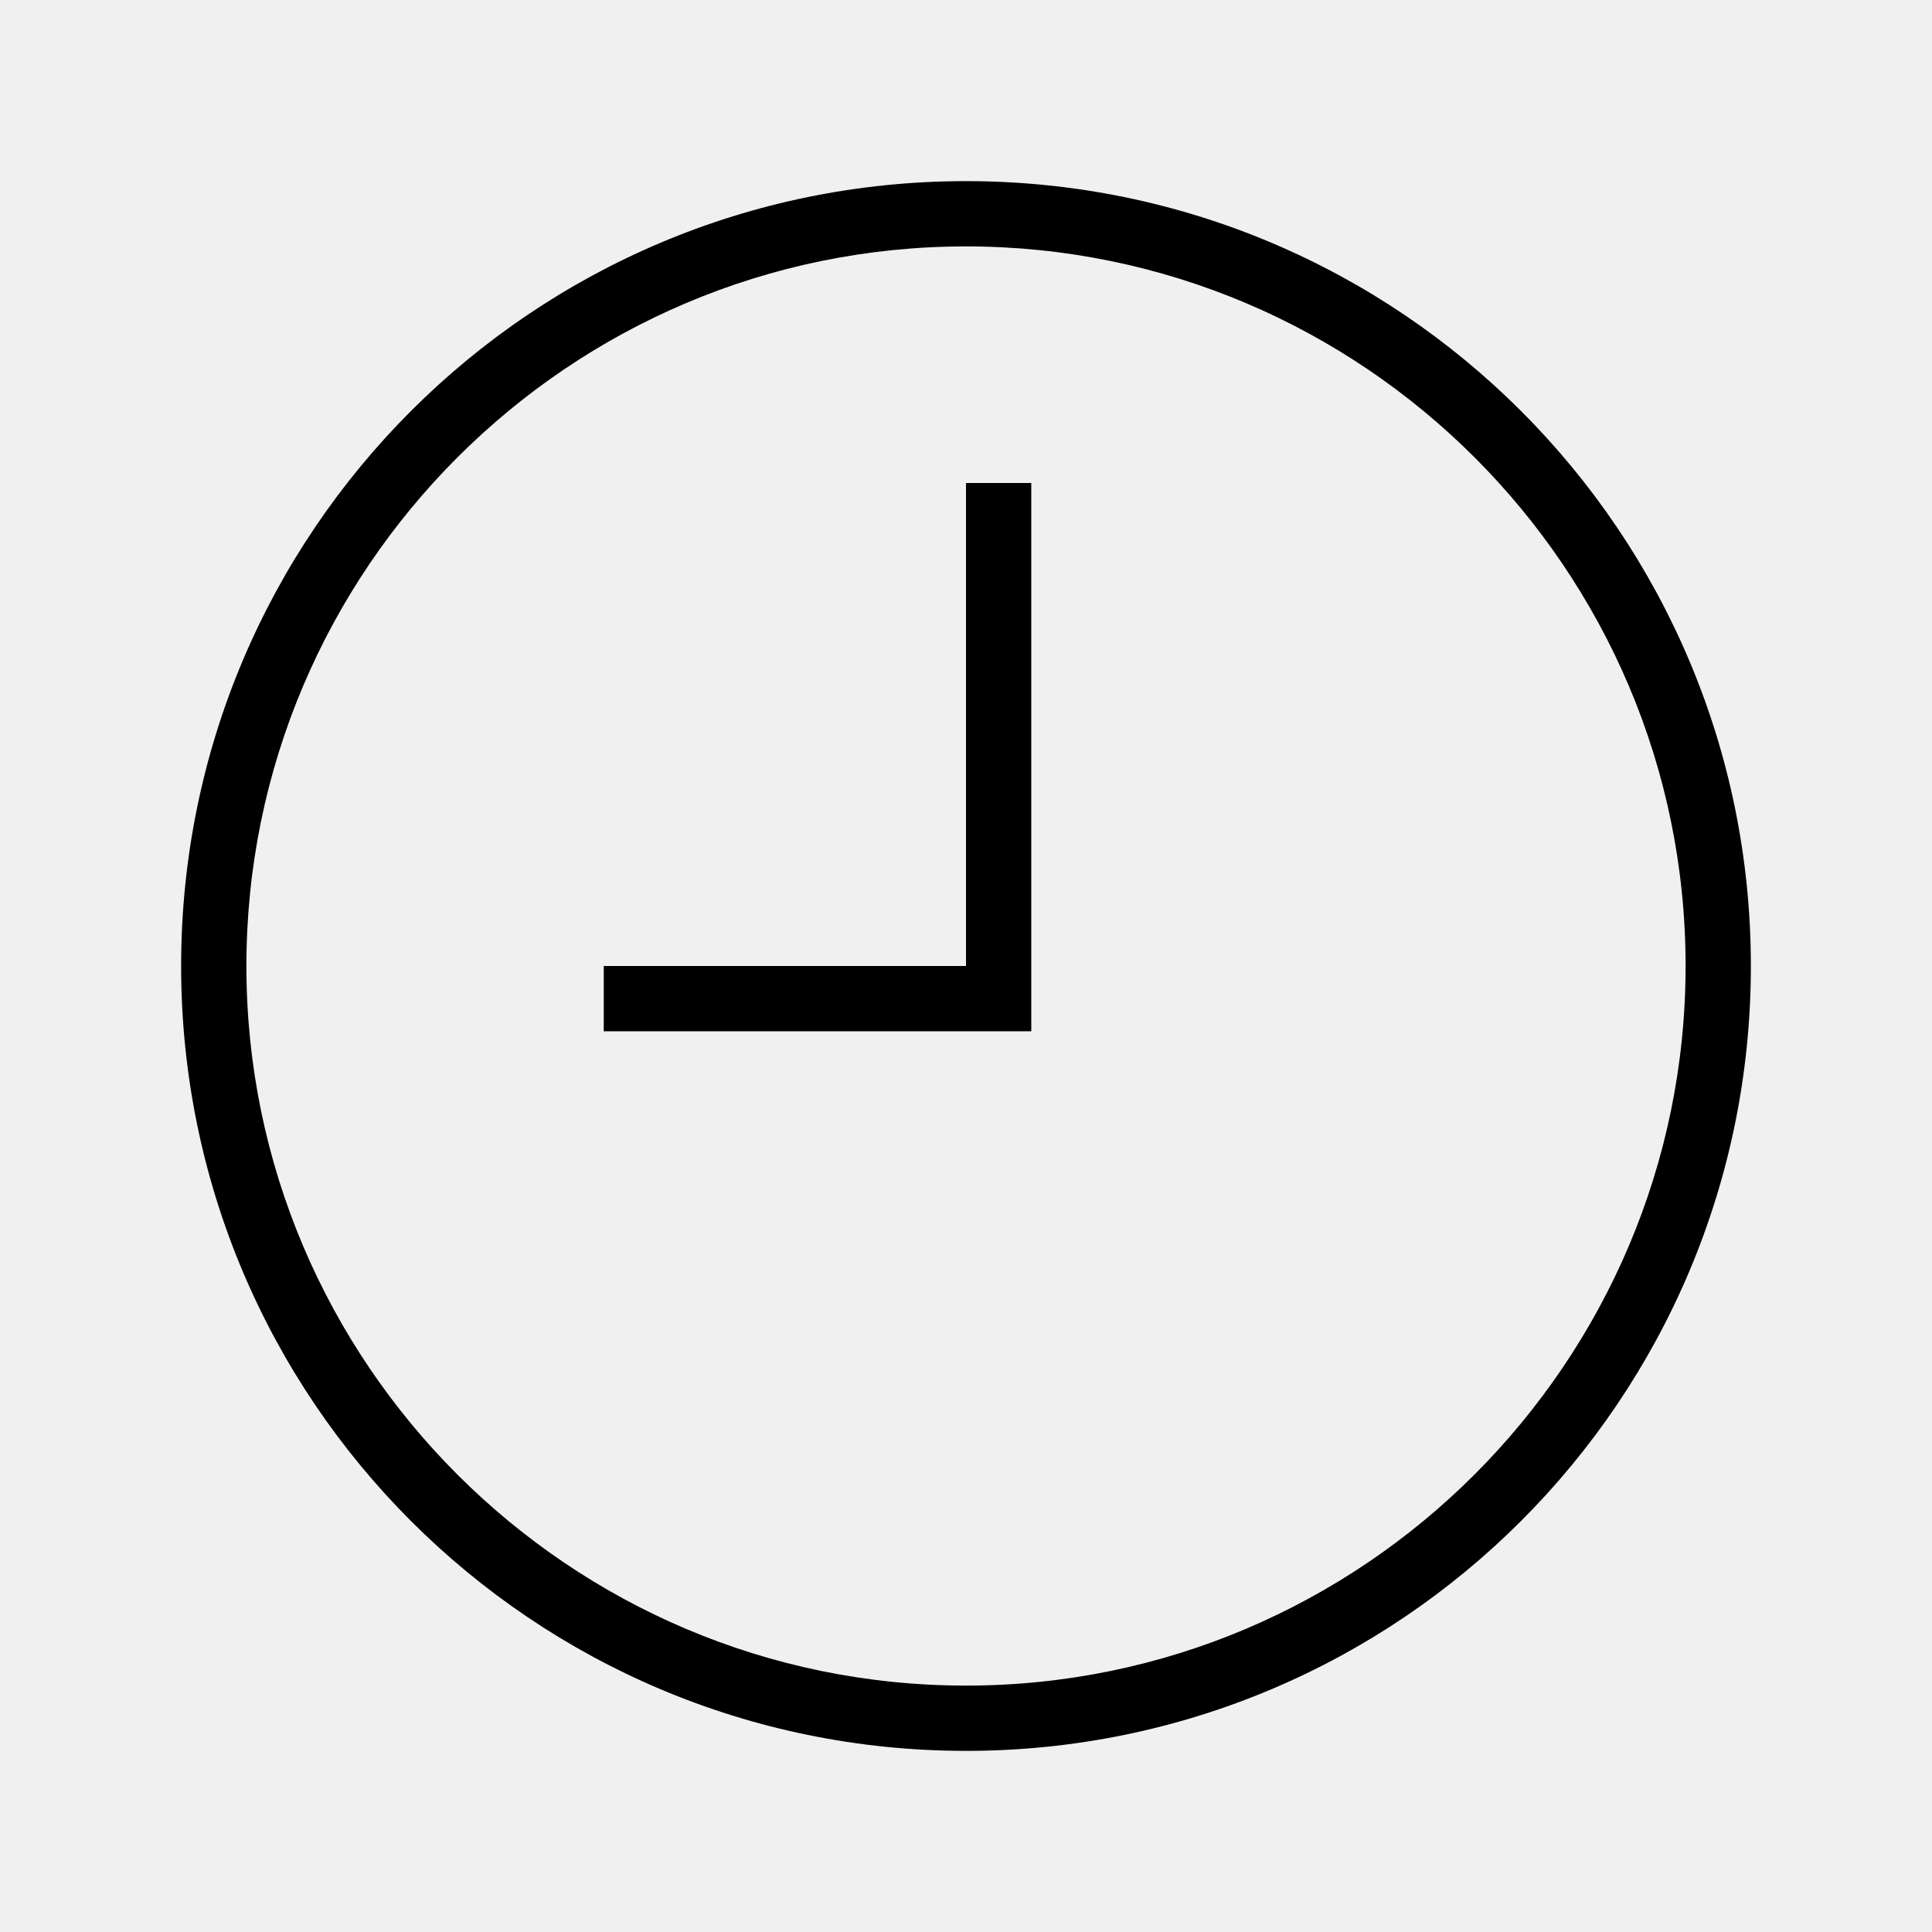
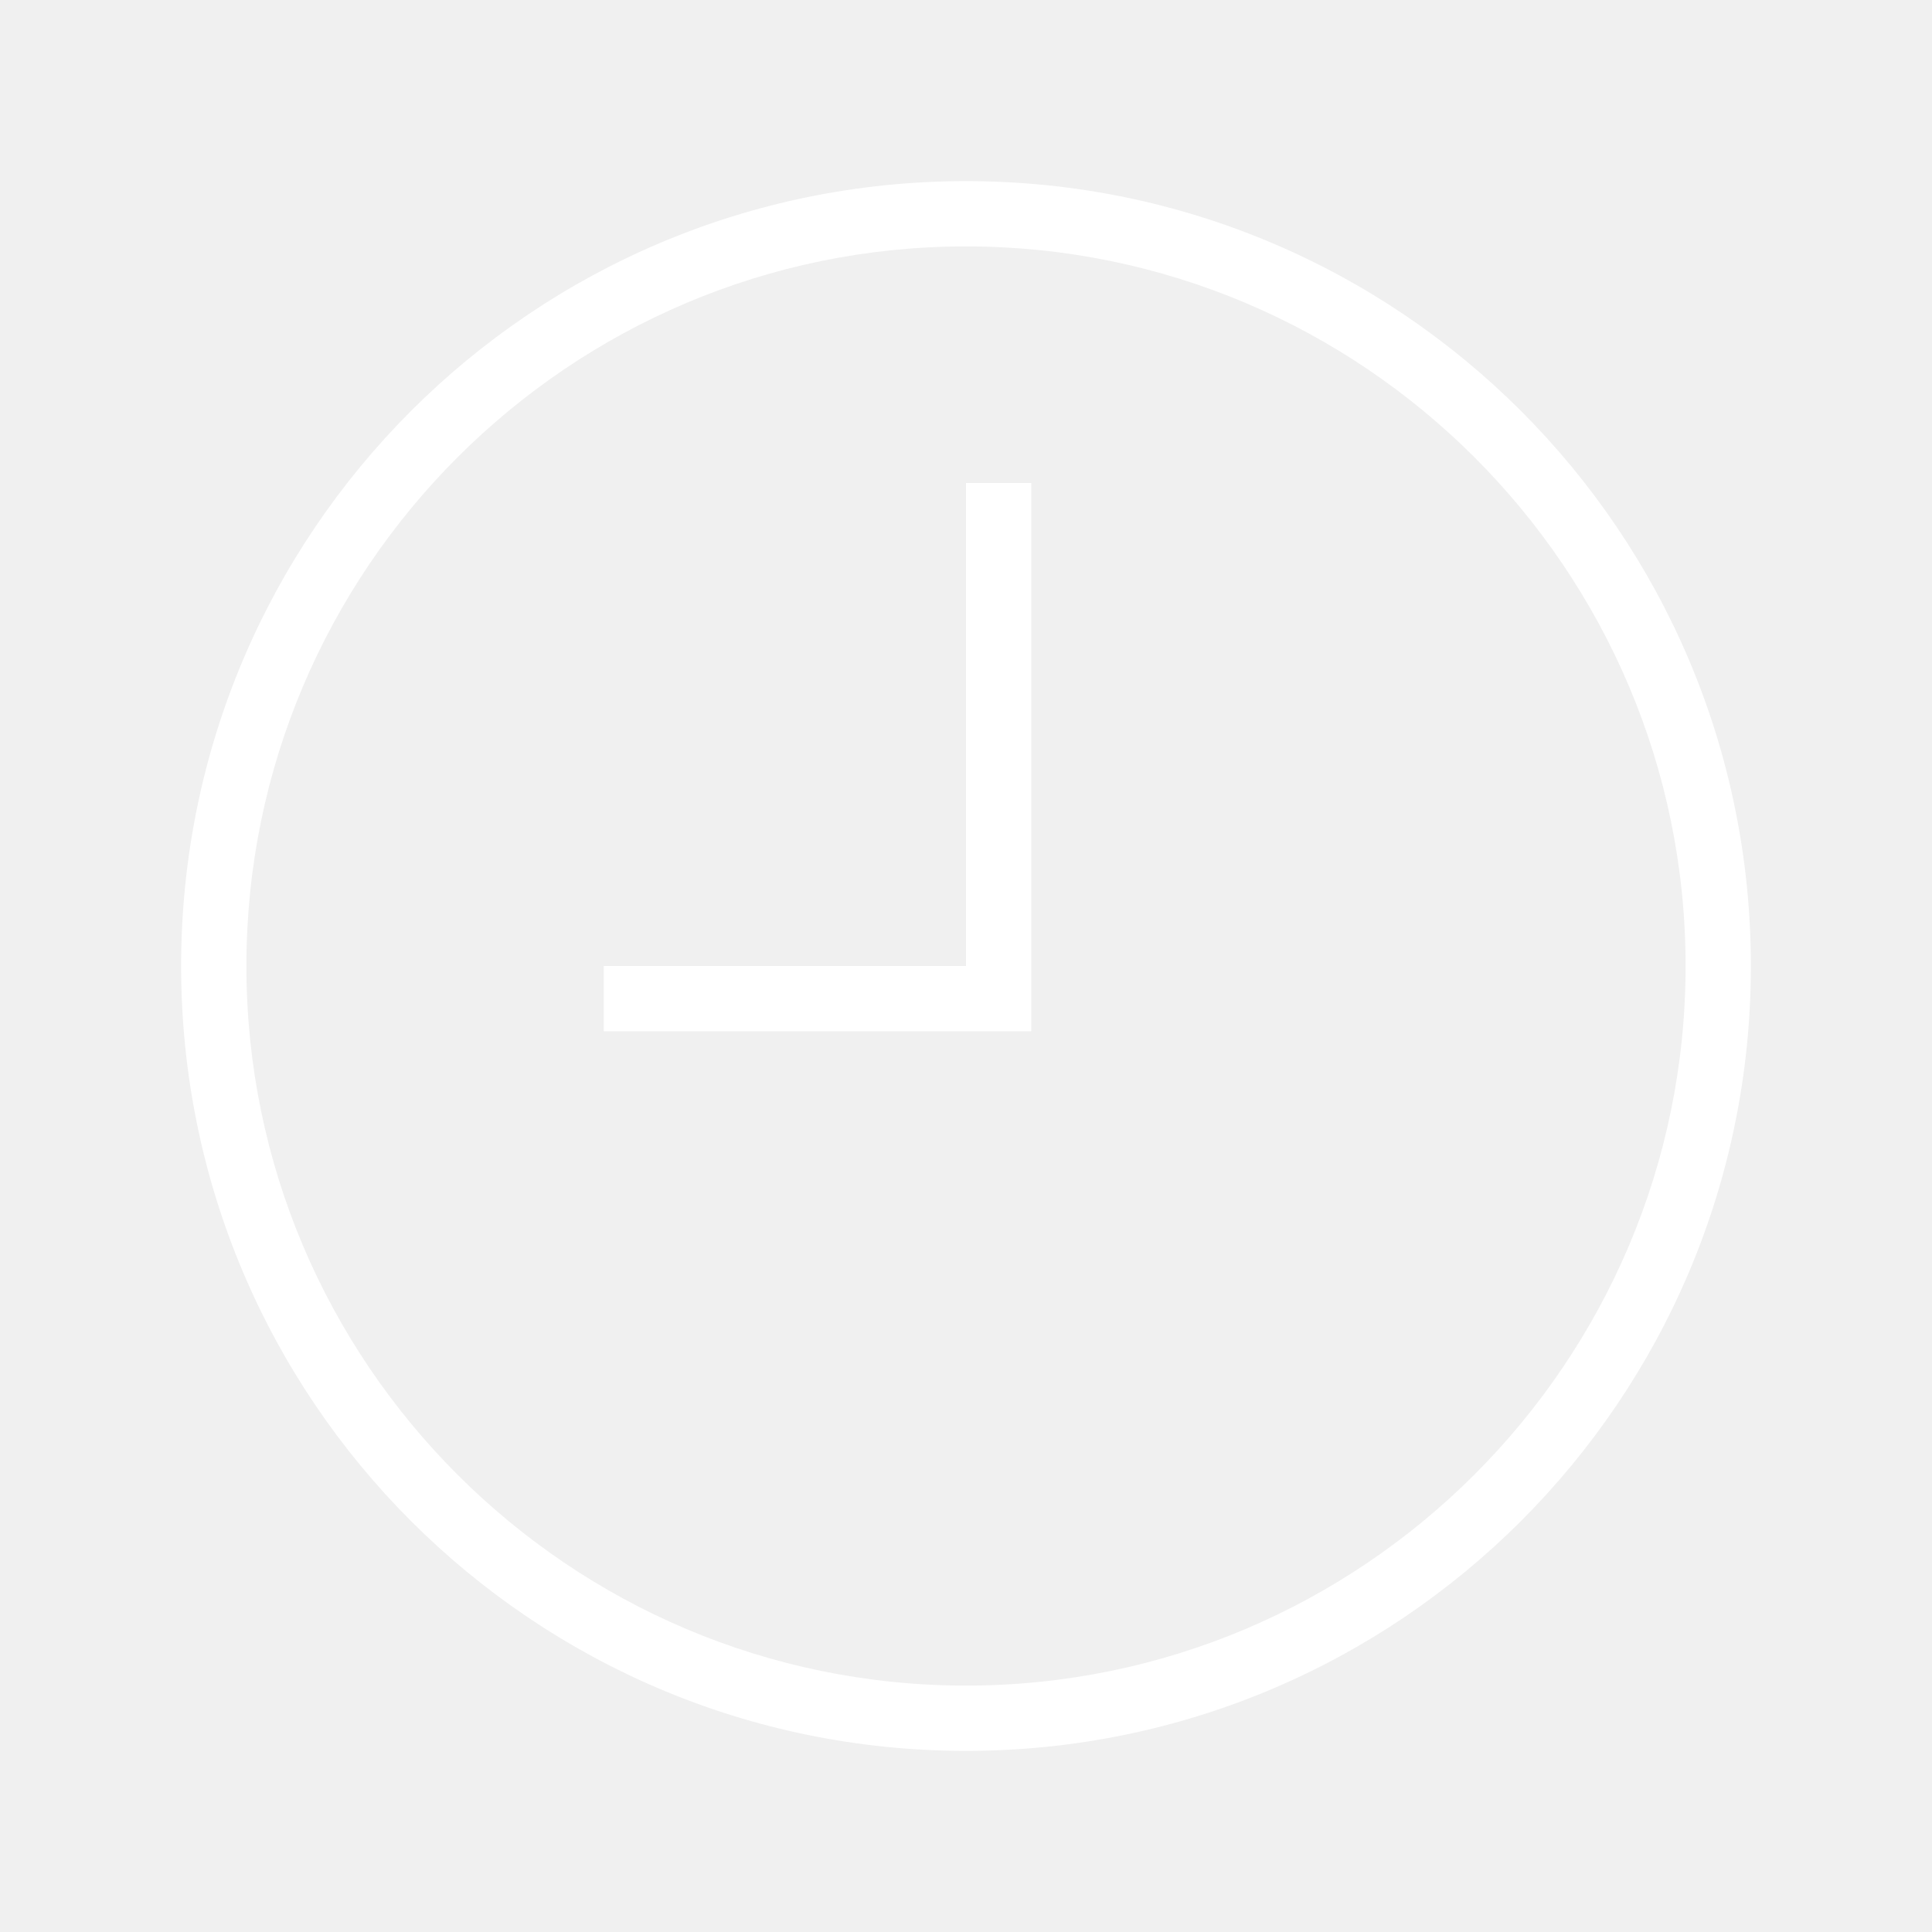
- <svg xmlns="http://www.w3.org/2000/svg" height="512px" id="Layer_1" style="enable-background:new 0 0 512 512;" version="1.1" viewBox="0 0 512 512" width="512px" xml:space="preserve">
+ <svg xmlns="http://www.w3.org/2000/svg" height="512px" id="Layer_1" style="enable-background:new 0 0 512 512;" version="1.1" viewBox="0 0 512 512" width="512px" xml:space="preserve" fill="#fff">
  <g>
    <path d="M256,48C141.1,48,48,141.1,48,256s93.1,208,208,208c114.9,0,208-93.1,208-208S370.9,48,256,48z M256,446.7   c-105.1,0-190.7-85.5-190.7-190.7c0-105.1,85.5-190.7,190.7-190.7c105.1,0,190.7,85.5,190.7,190.7   C446.7,361.1,361.1,446.7,256,446.7z" />
    <polygon points="256,256 160,256 160,273.3 273.3,273.3 273.3,128 256,128  " />
  </g>
</svg>
